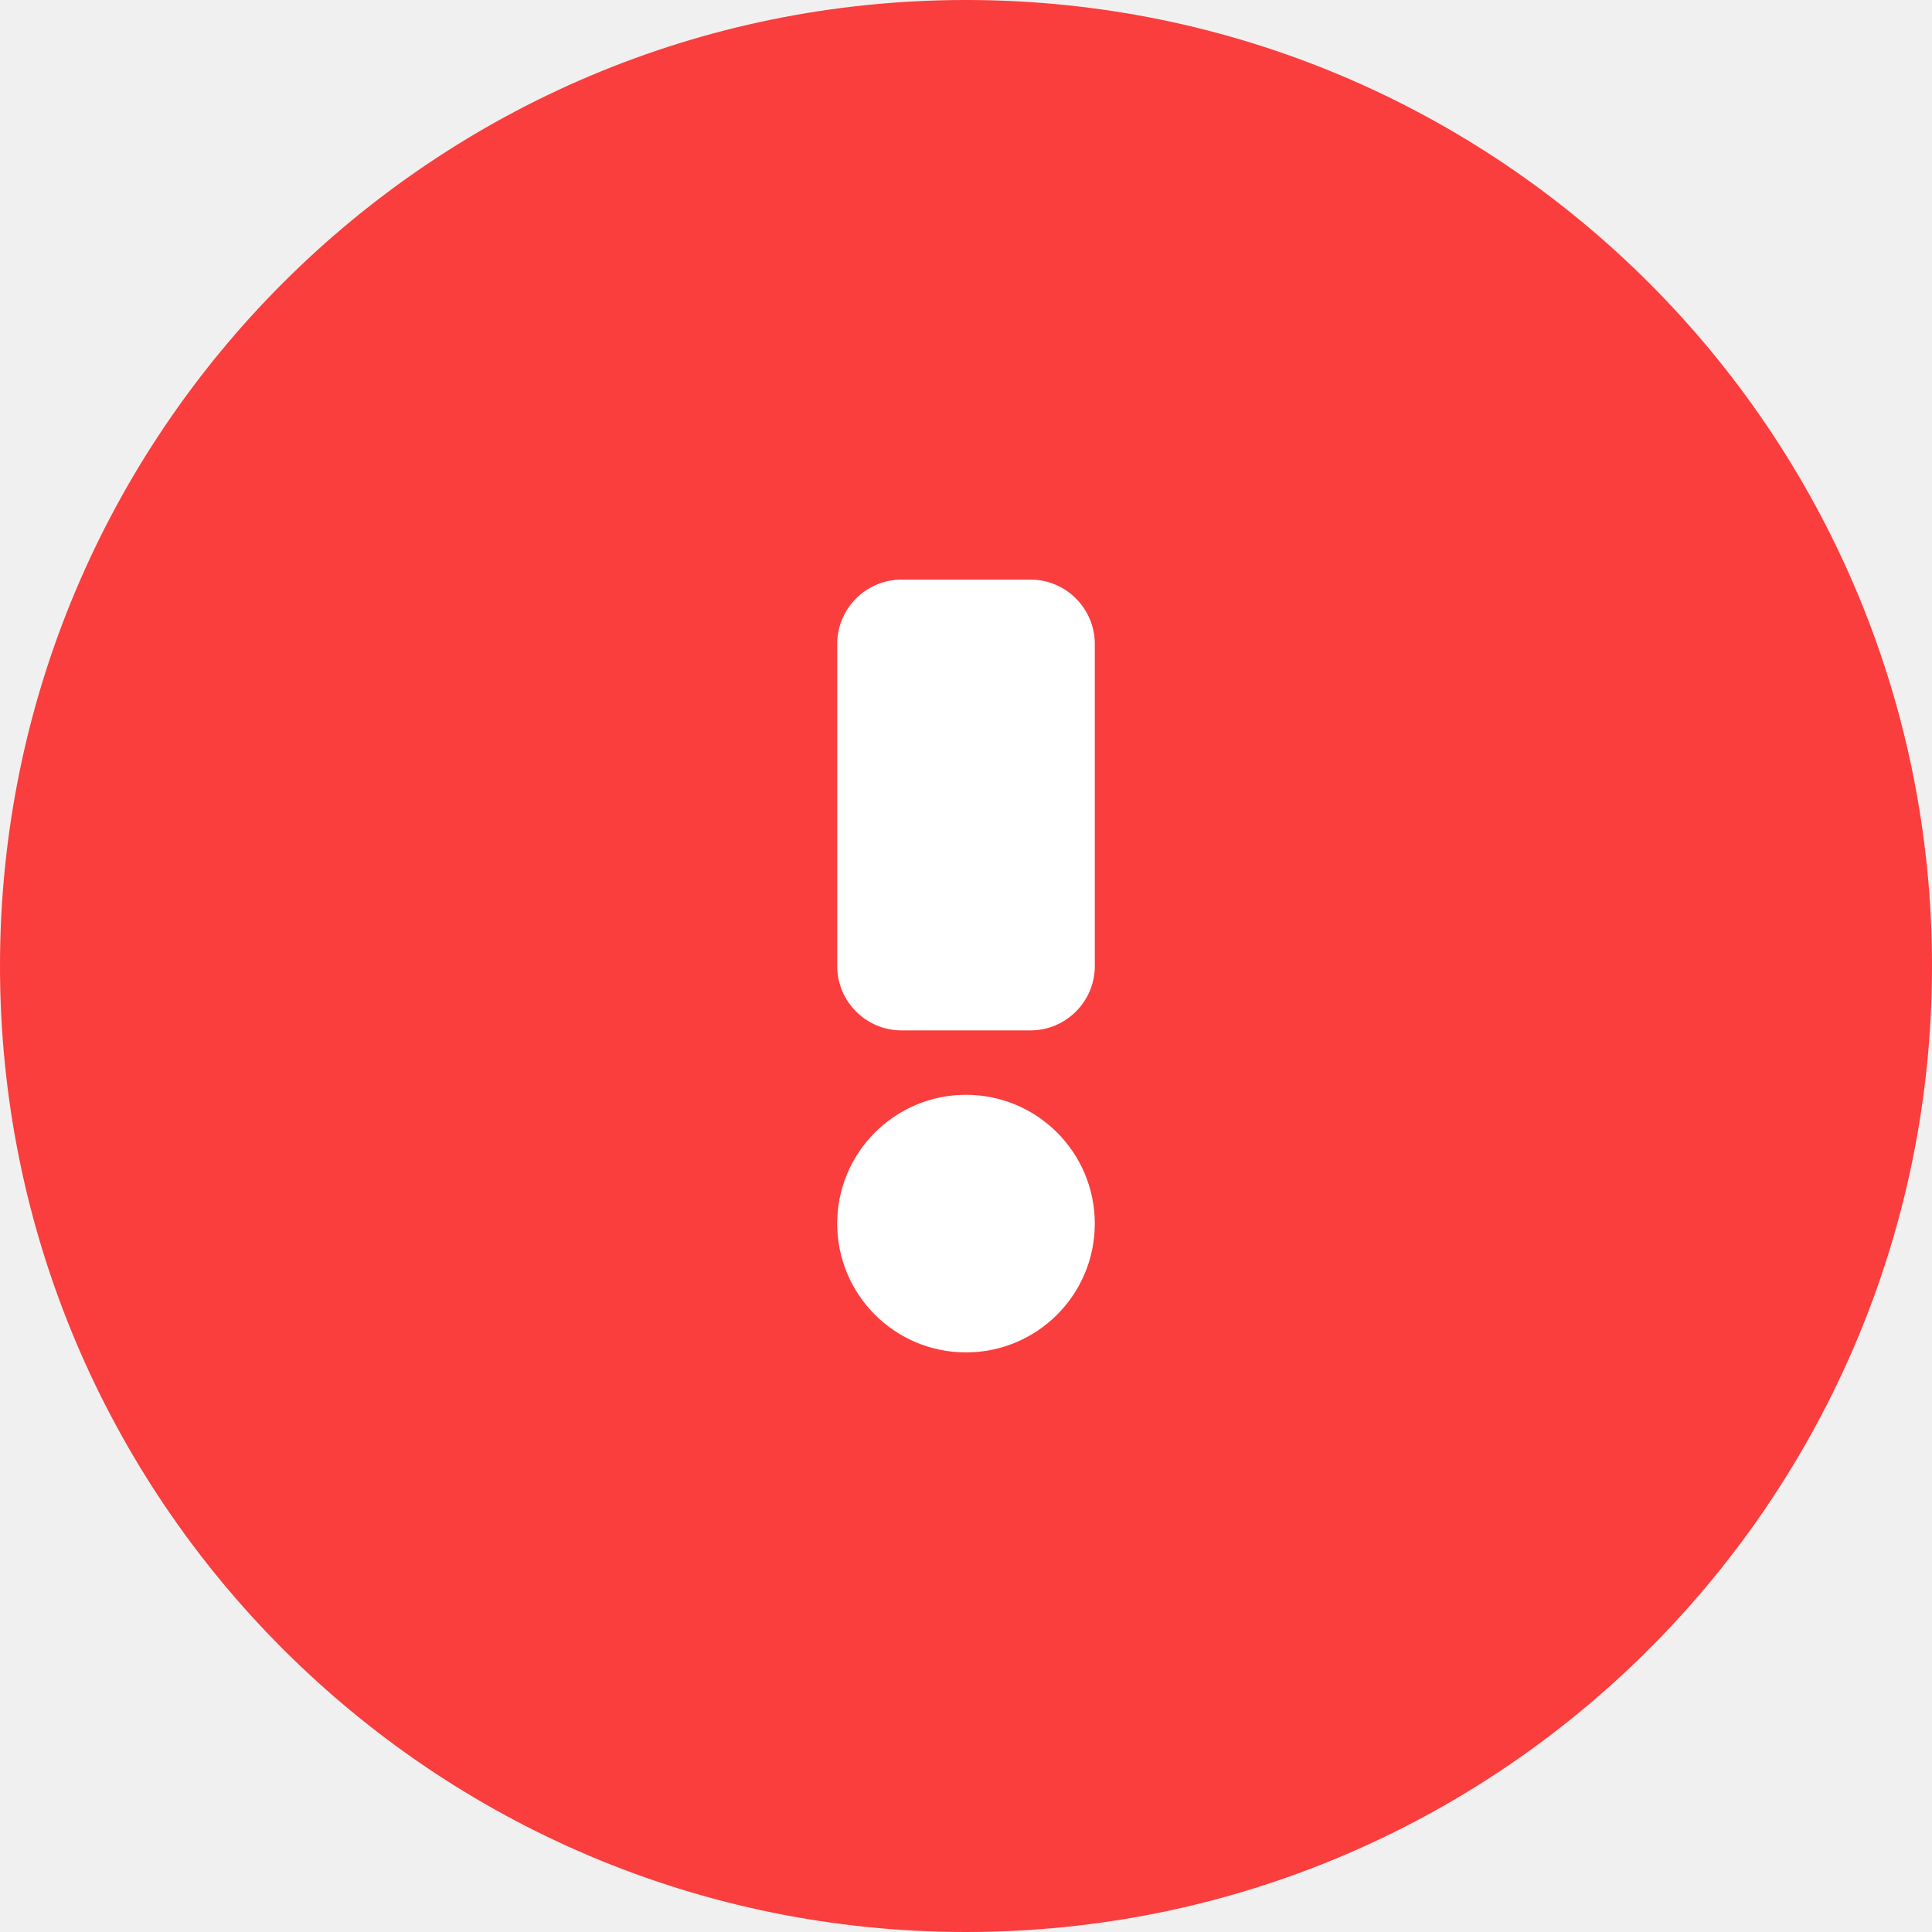
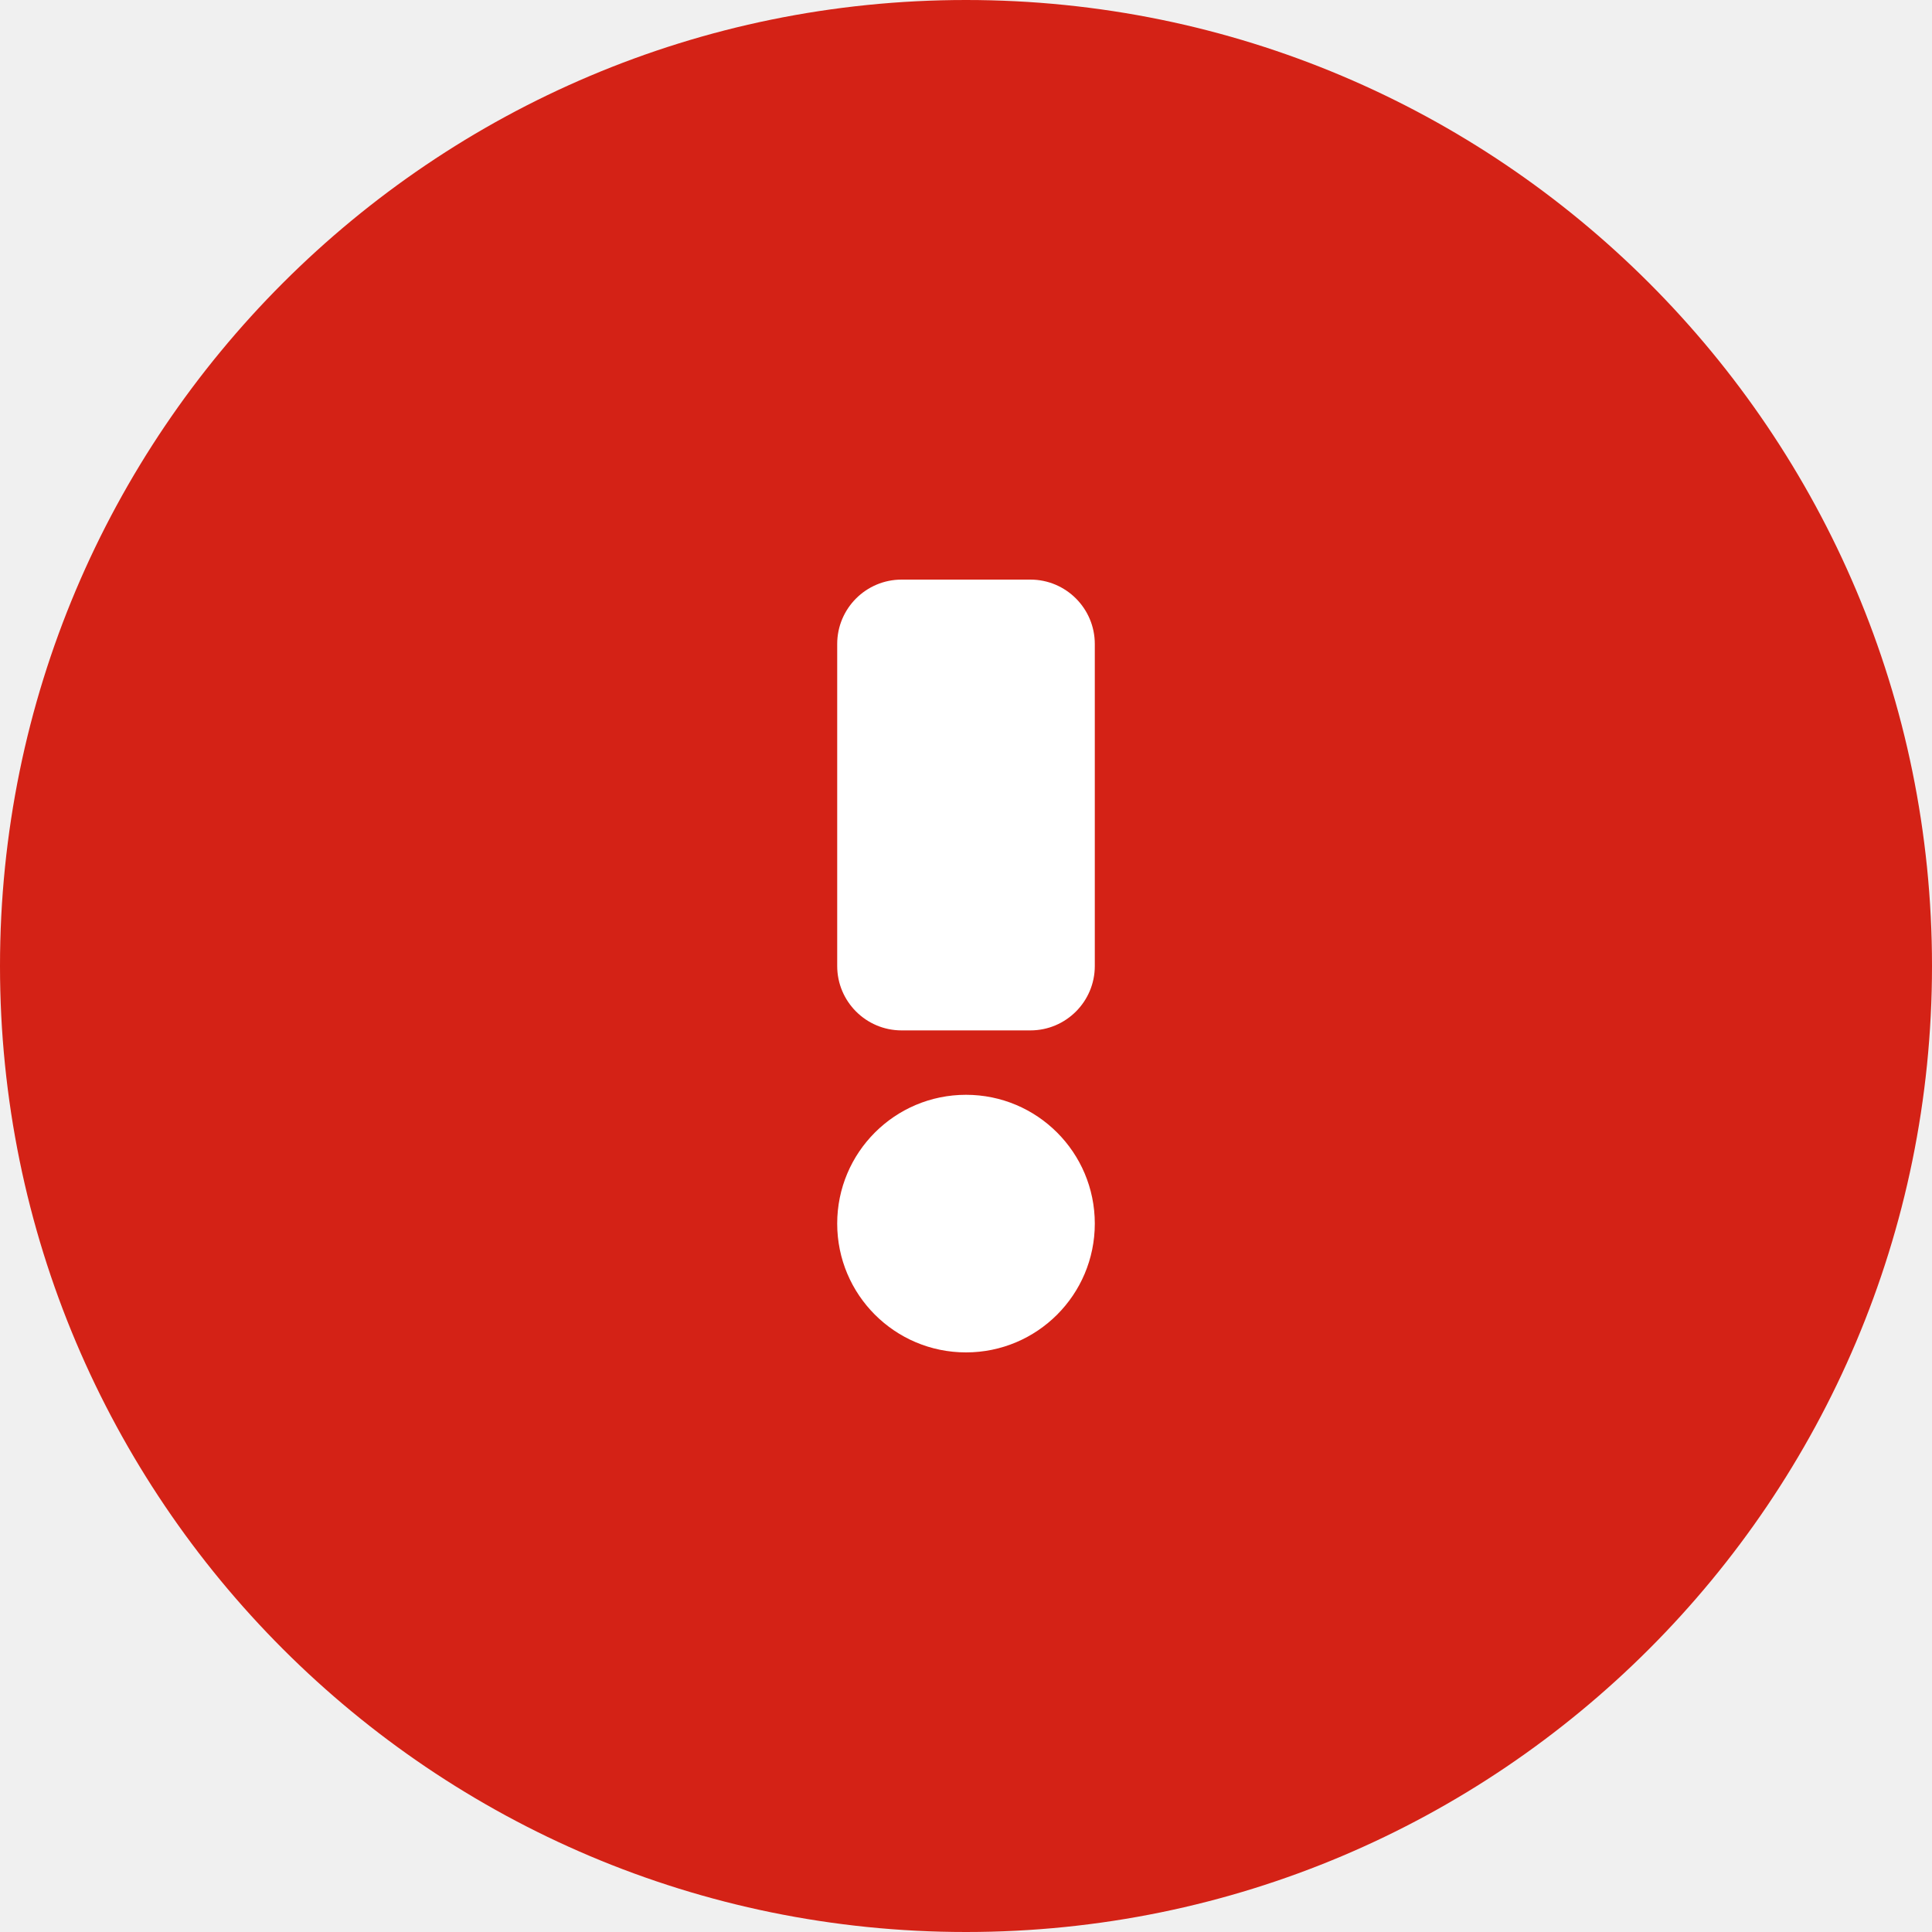
<svg xmlns="http://www.w3.org/2000/svg" width="30" height="30" viewBox="0 0 30 30" fill="none">
-   <path d="M30 15C30 23.284 23.284 30 15 30C6.716 30 0 23.284 0 15C0 6.716 6.716 0 15 0C23.284 0 30 6.716 30 15Z" fill="#FA3D3D" />
+   <path d="M30 15C30 23.284 23.284 30 15 30C6.716 30 0 23.284 0 15C0 6.716 6.716 0 15 0C23.284 0 30 6.716 30 15Z" fill="#D42216" />
  <path d="M17 19C17 20.105 16.105 21 15 21C13.895 21 13 20.105 13 19C13 17.895 13.895 17 15 17C16.105 17 17 17.895 17 19Z" fill="white" />
  <path d="M13 10C13 9.448 13.448 9 14 9H16C16.552 9 17 9.448 17 10V15C17 15.552 16.552 16 16 16H14C13.448 16 13 15.552 13 15V10Z" fill="white" />
</svg>
